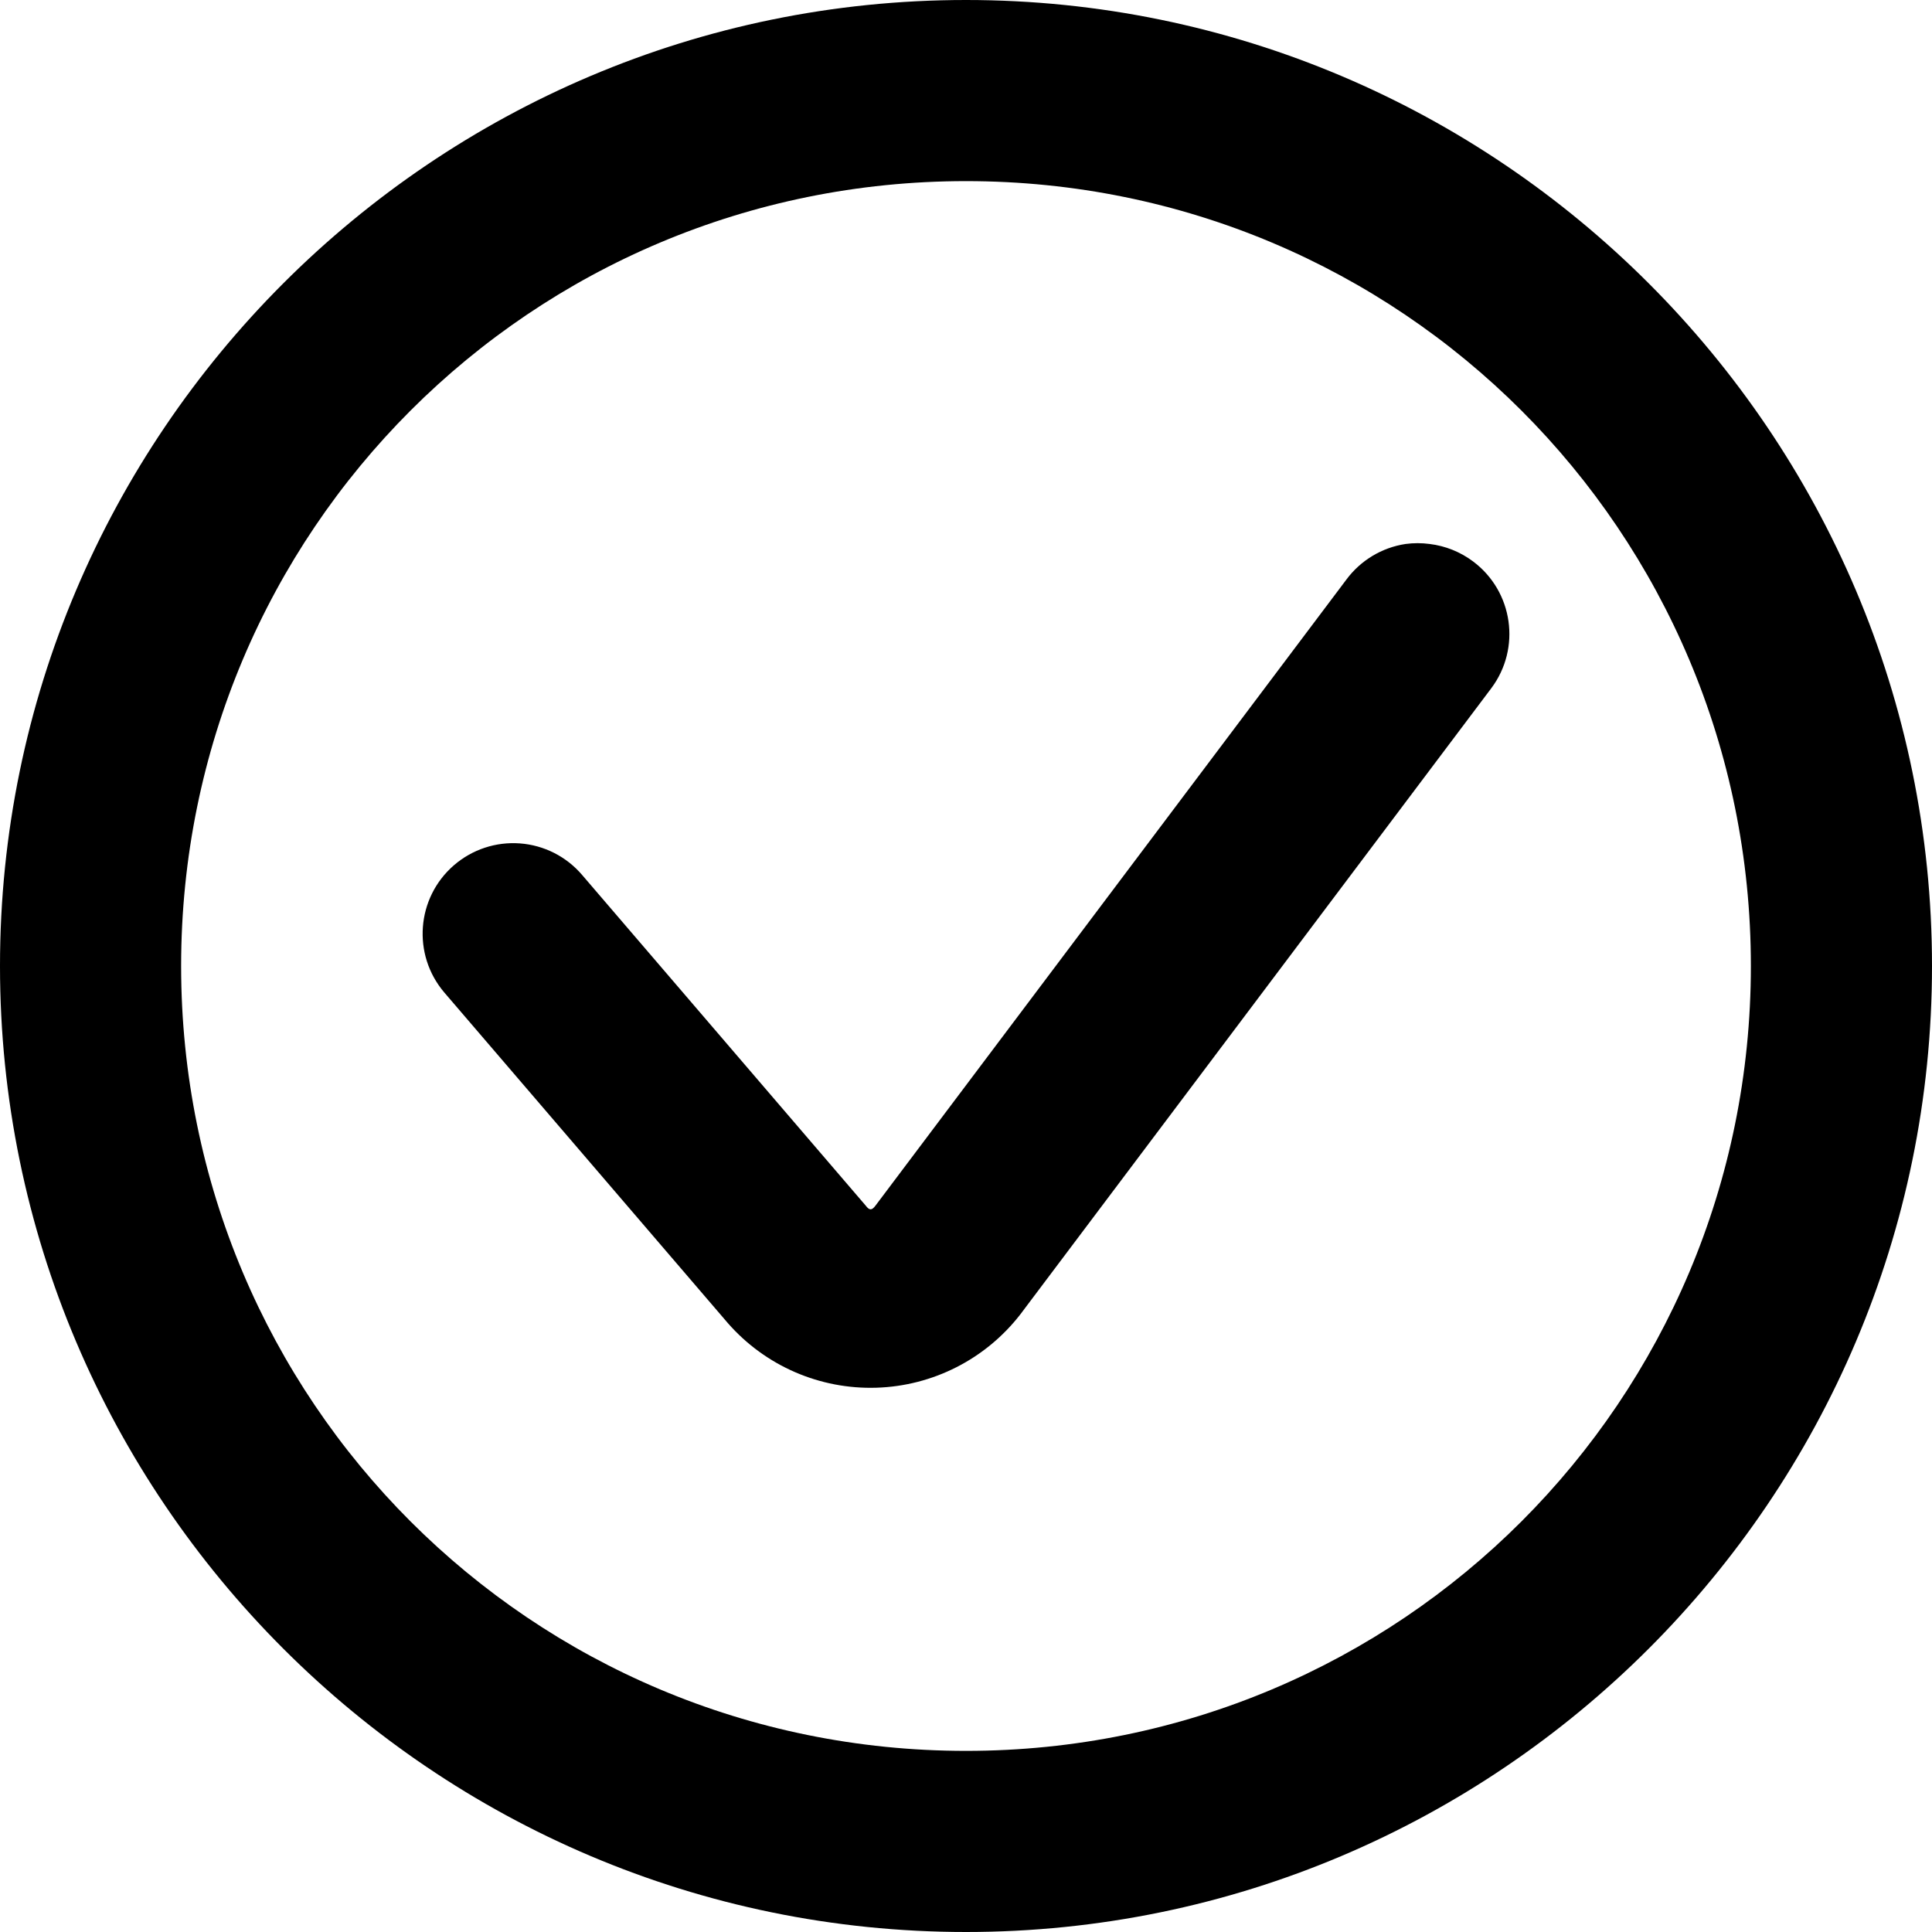
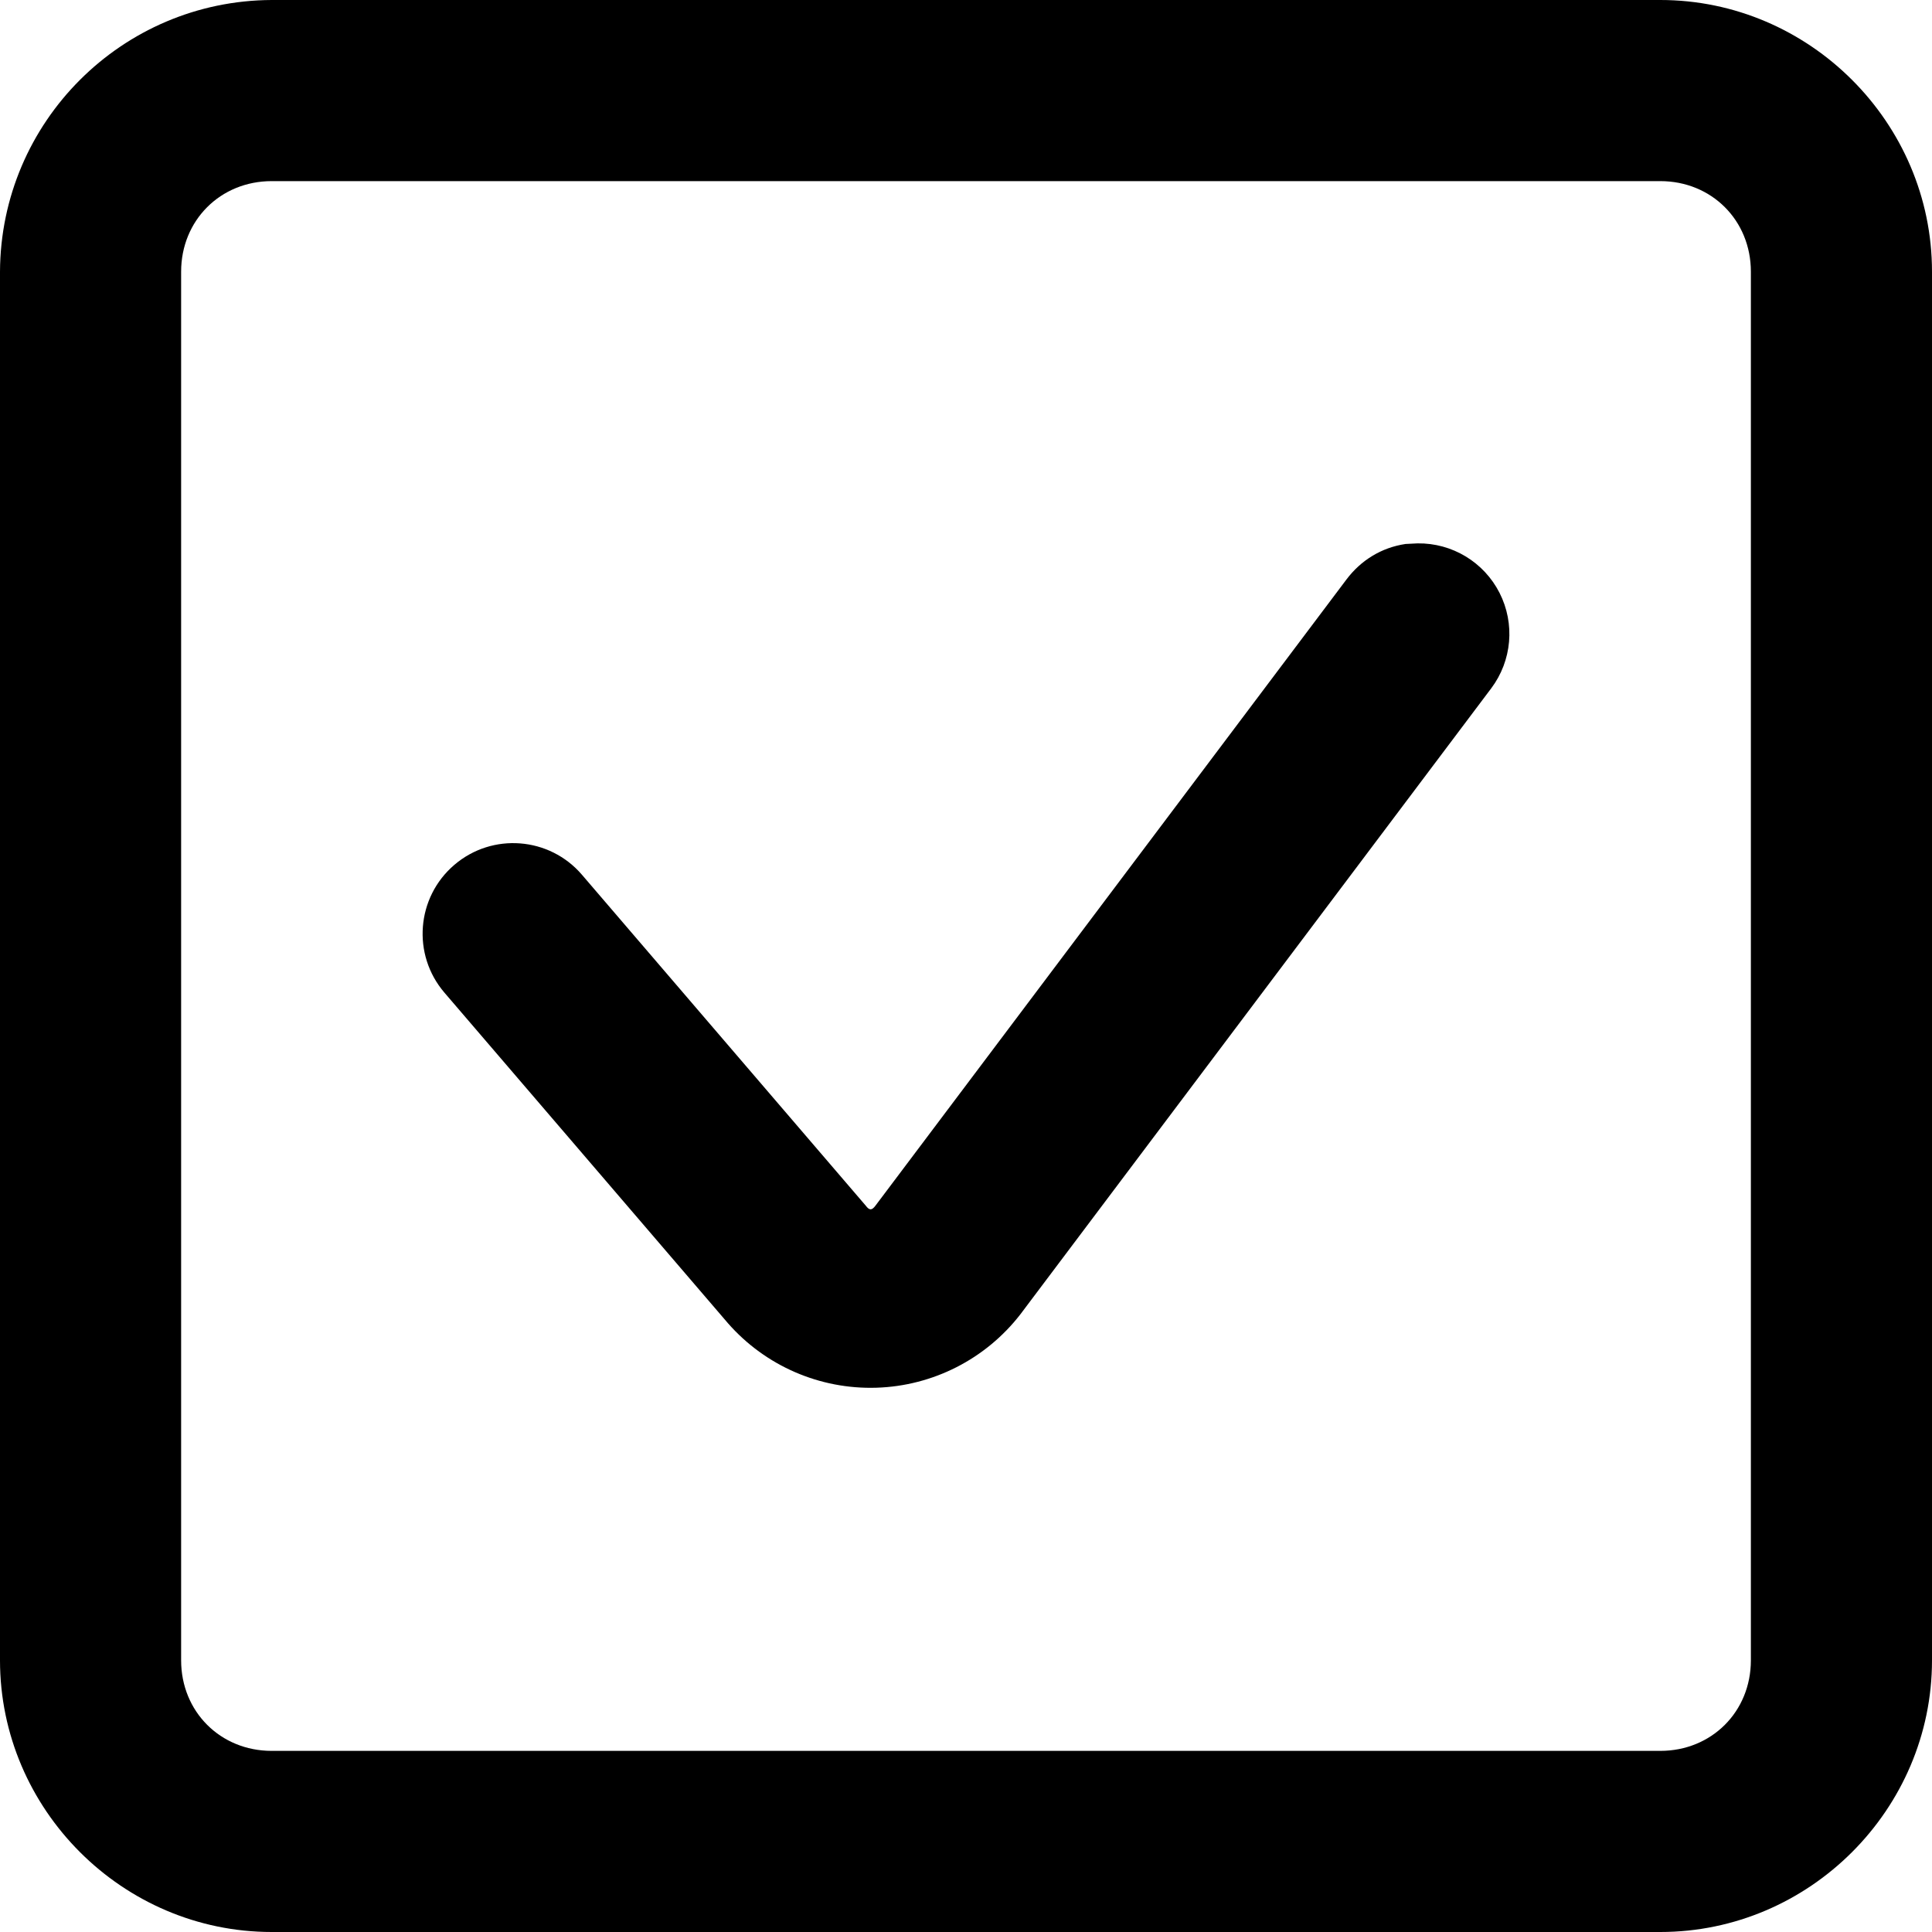
<svg xmlns="http://www.w3.org/2000/svg" viewBox="0 0 32 32">
-   <path d="M16 0C7.18 0 0 7.18 0 16s7.18 16 16 16 16-7.18 16-16S24.82 0 16 0zm0 3c7.2 0 13 5.8 13 13s-5.8 13-13 13S3 23.2 3 16 8.8 3 16 3zm7.68 6.01a1.5 1.5 0 0 0-.4 0 1.5 1.5 0 0 0-.98.59l-7.8 10.37c-.06.08-.1.08-.16 0l-4.7-5.48a1.5 1.5 0 0 0-2.12-.16 1.5 1.5 0 0 0-.16 2.11l4.7 5.48a3.14 3.14 0 0 0 4.84-.15l7.8-10.37a1.5 1.5 0 0 0-.3-2.1 1.5 1.5 0 0 0-.72-.29z" color="#000" style="-inkscape-stroke:none" />
+   <path d="M4.5 0A4.52 4.52 0 0 0 0 4.5v23C0 29.97 2.03 32 4.5 32h23c2.47 0 4.5-2.03 4.5-4.5v-23C32 2.03 29.97 0 27.5 0h-23zm0 3h23c.85 0 1.5.65 1.5 1.5v23c0 .85-.65 1.5-1.5 1.5h-23c-.85 0-1.5-.65-1.5-1.5v-23C3 3.65 3.65 3 4.5 3zm18.98 6-.2.01c-.4.06-.74.27-.98.59l-7.8 10.37c-.06.08-.1.08-.16 0l-4.7-5.48a1.5 1.5 0 0 0-2.28 1.95l4.7 5.48a3.14 3.14 0 0 0 4.84-.15l7.8-10.37A1.5 1.5 0 0 0 23.48 9z" style="-inkscape-stroke:none" />
</svg>
